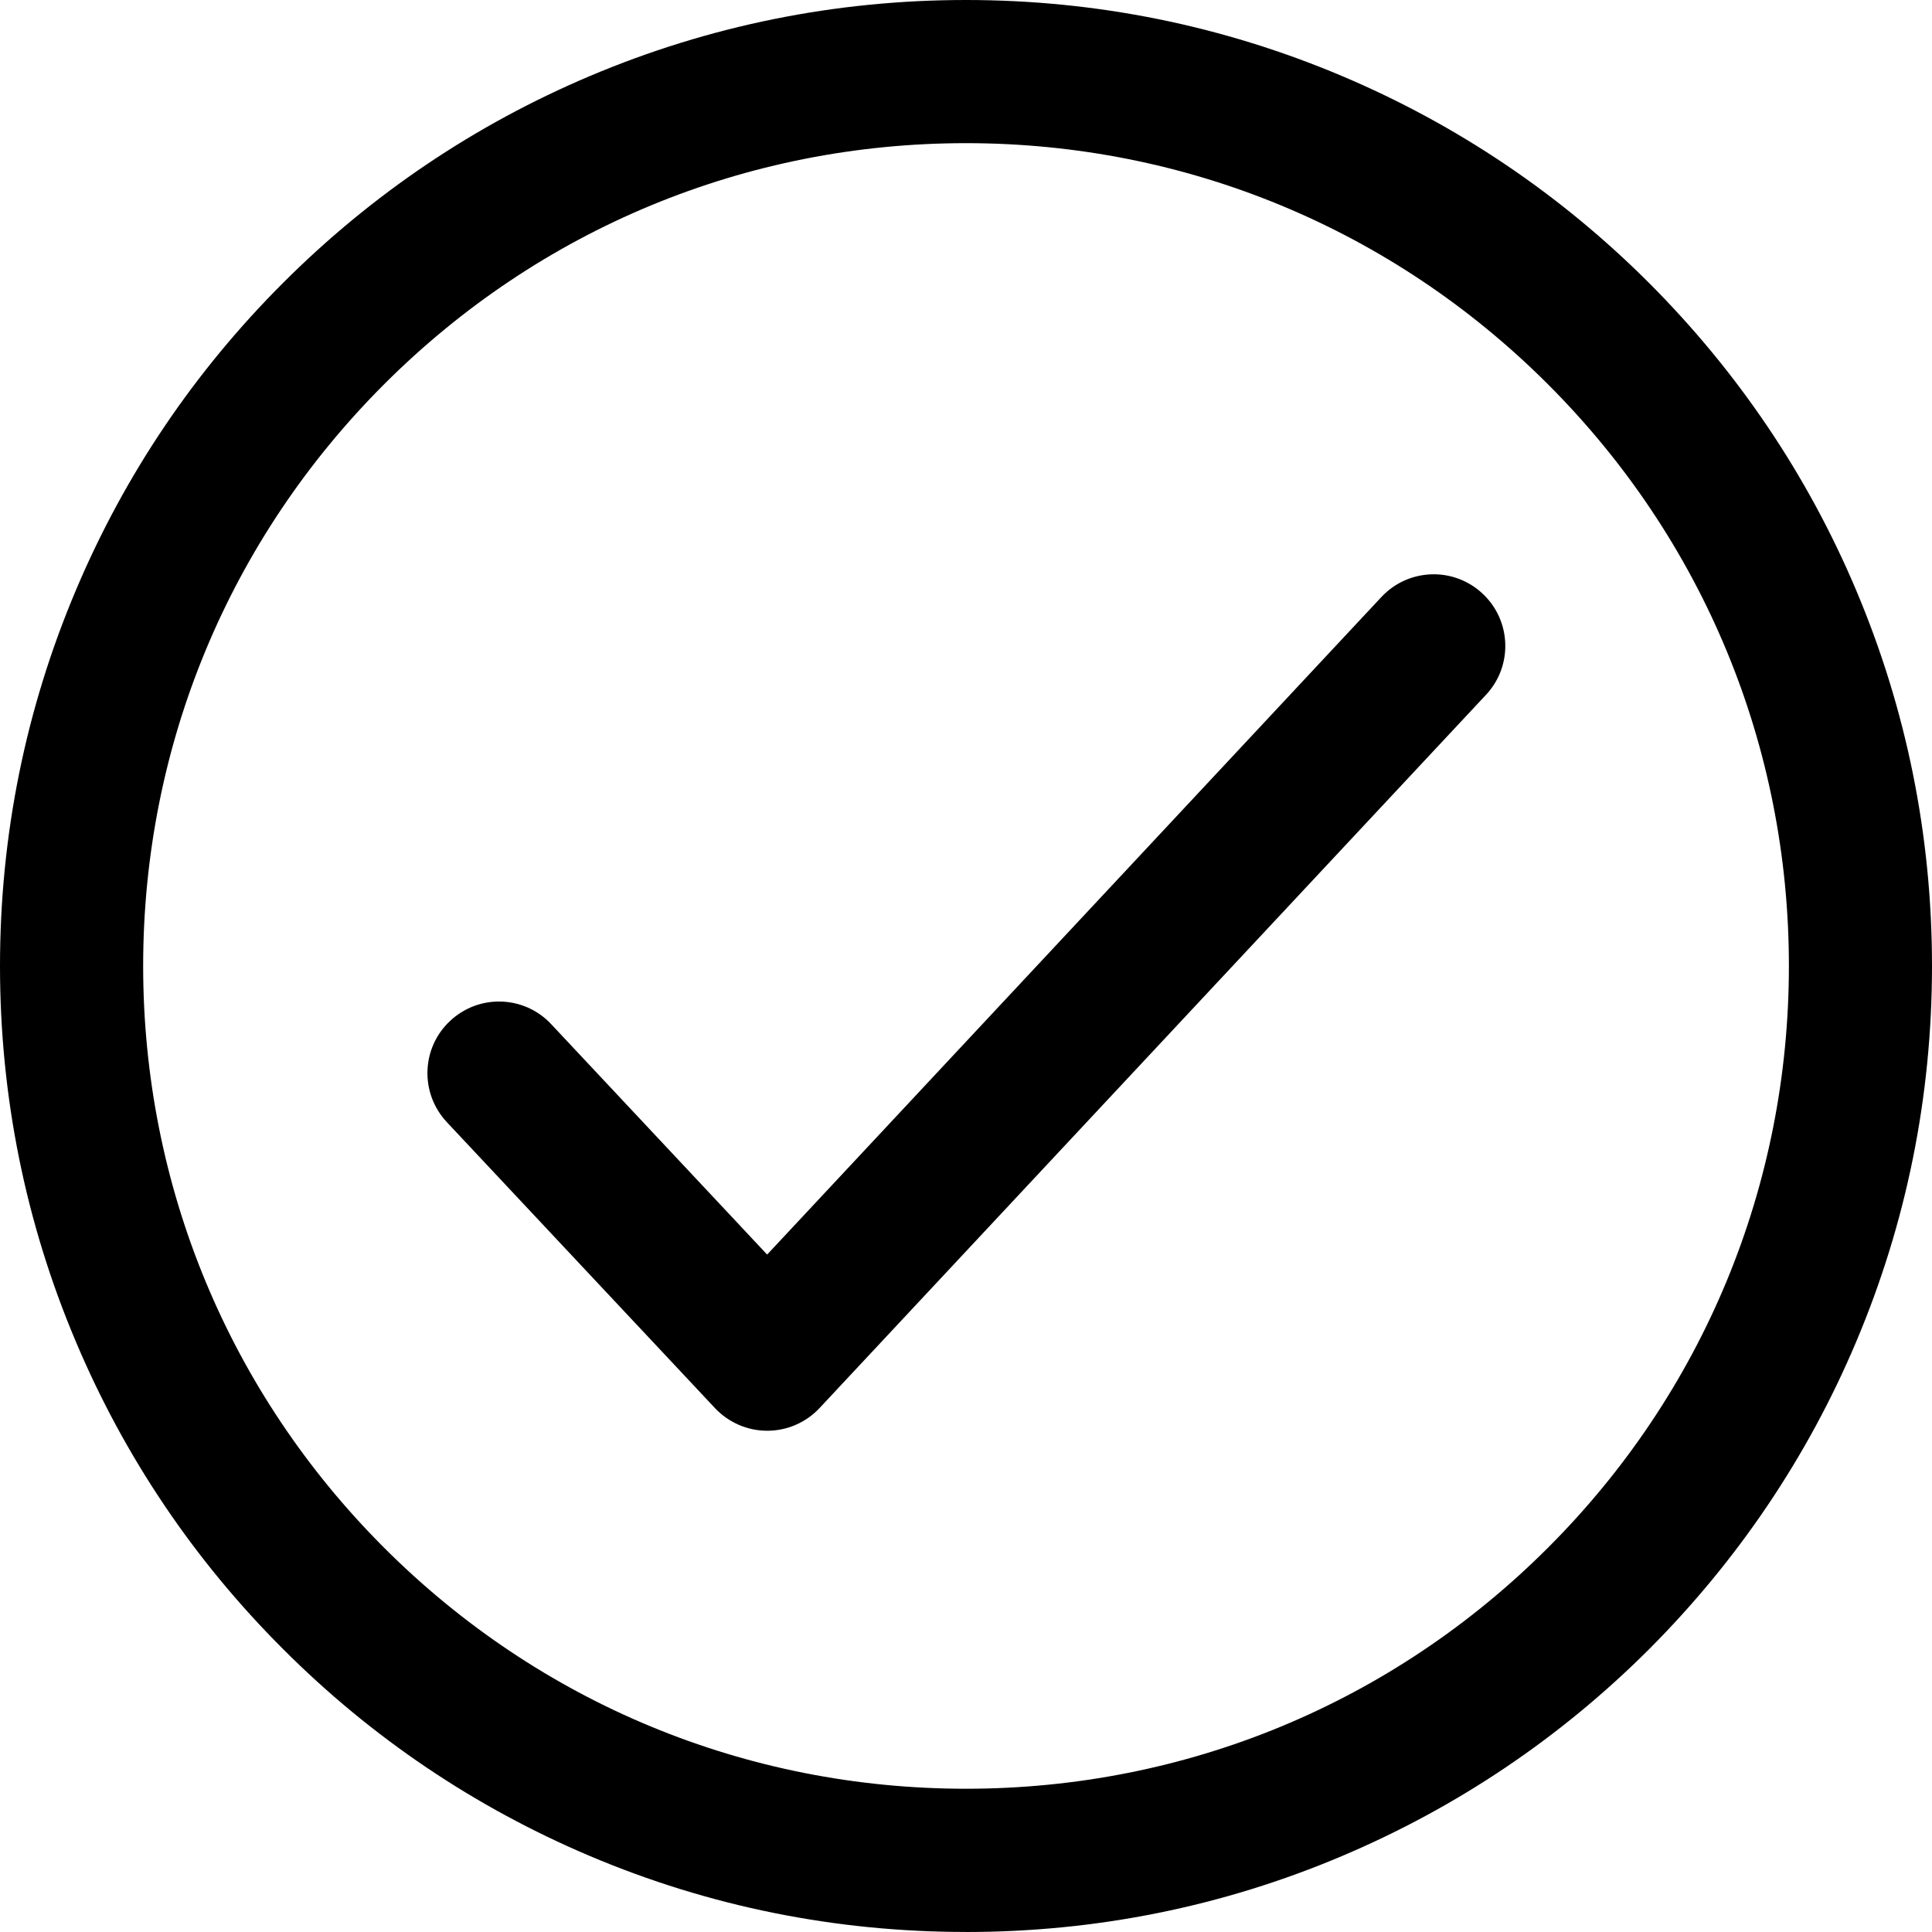
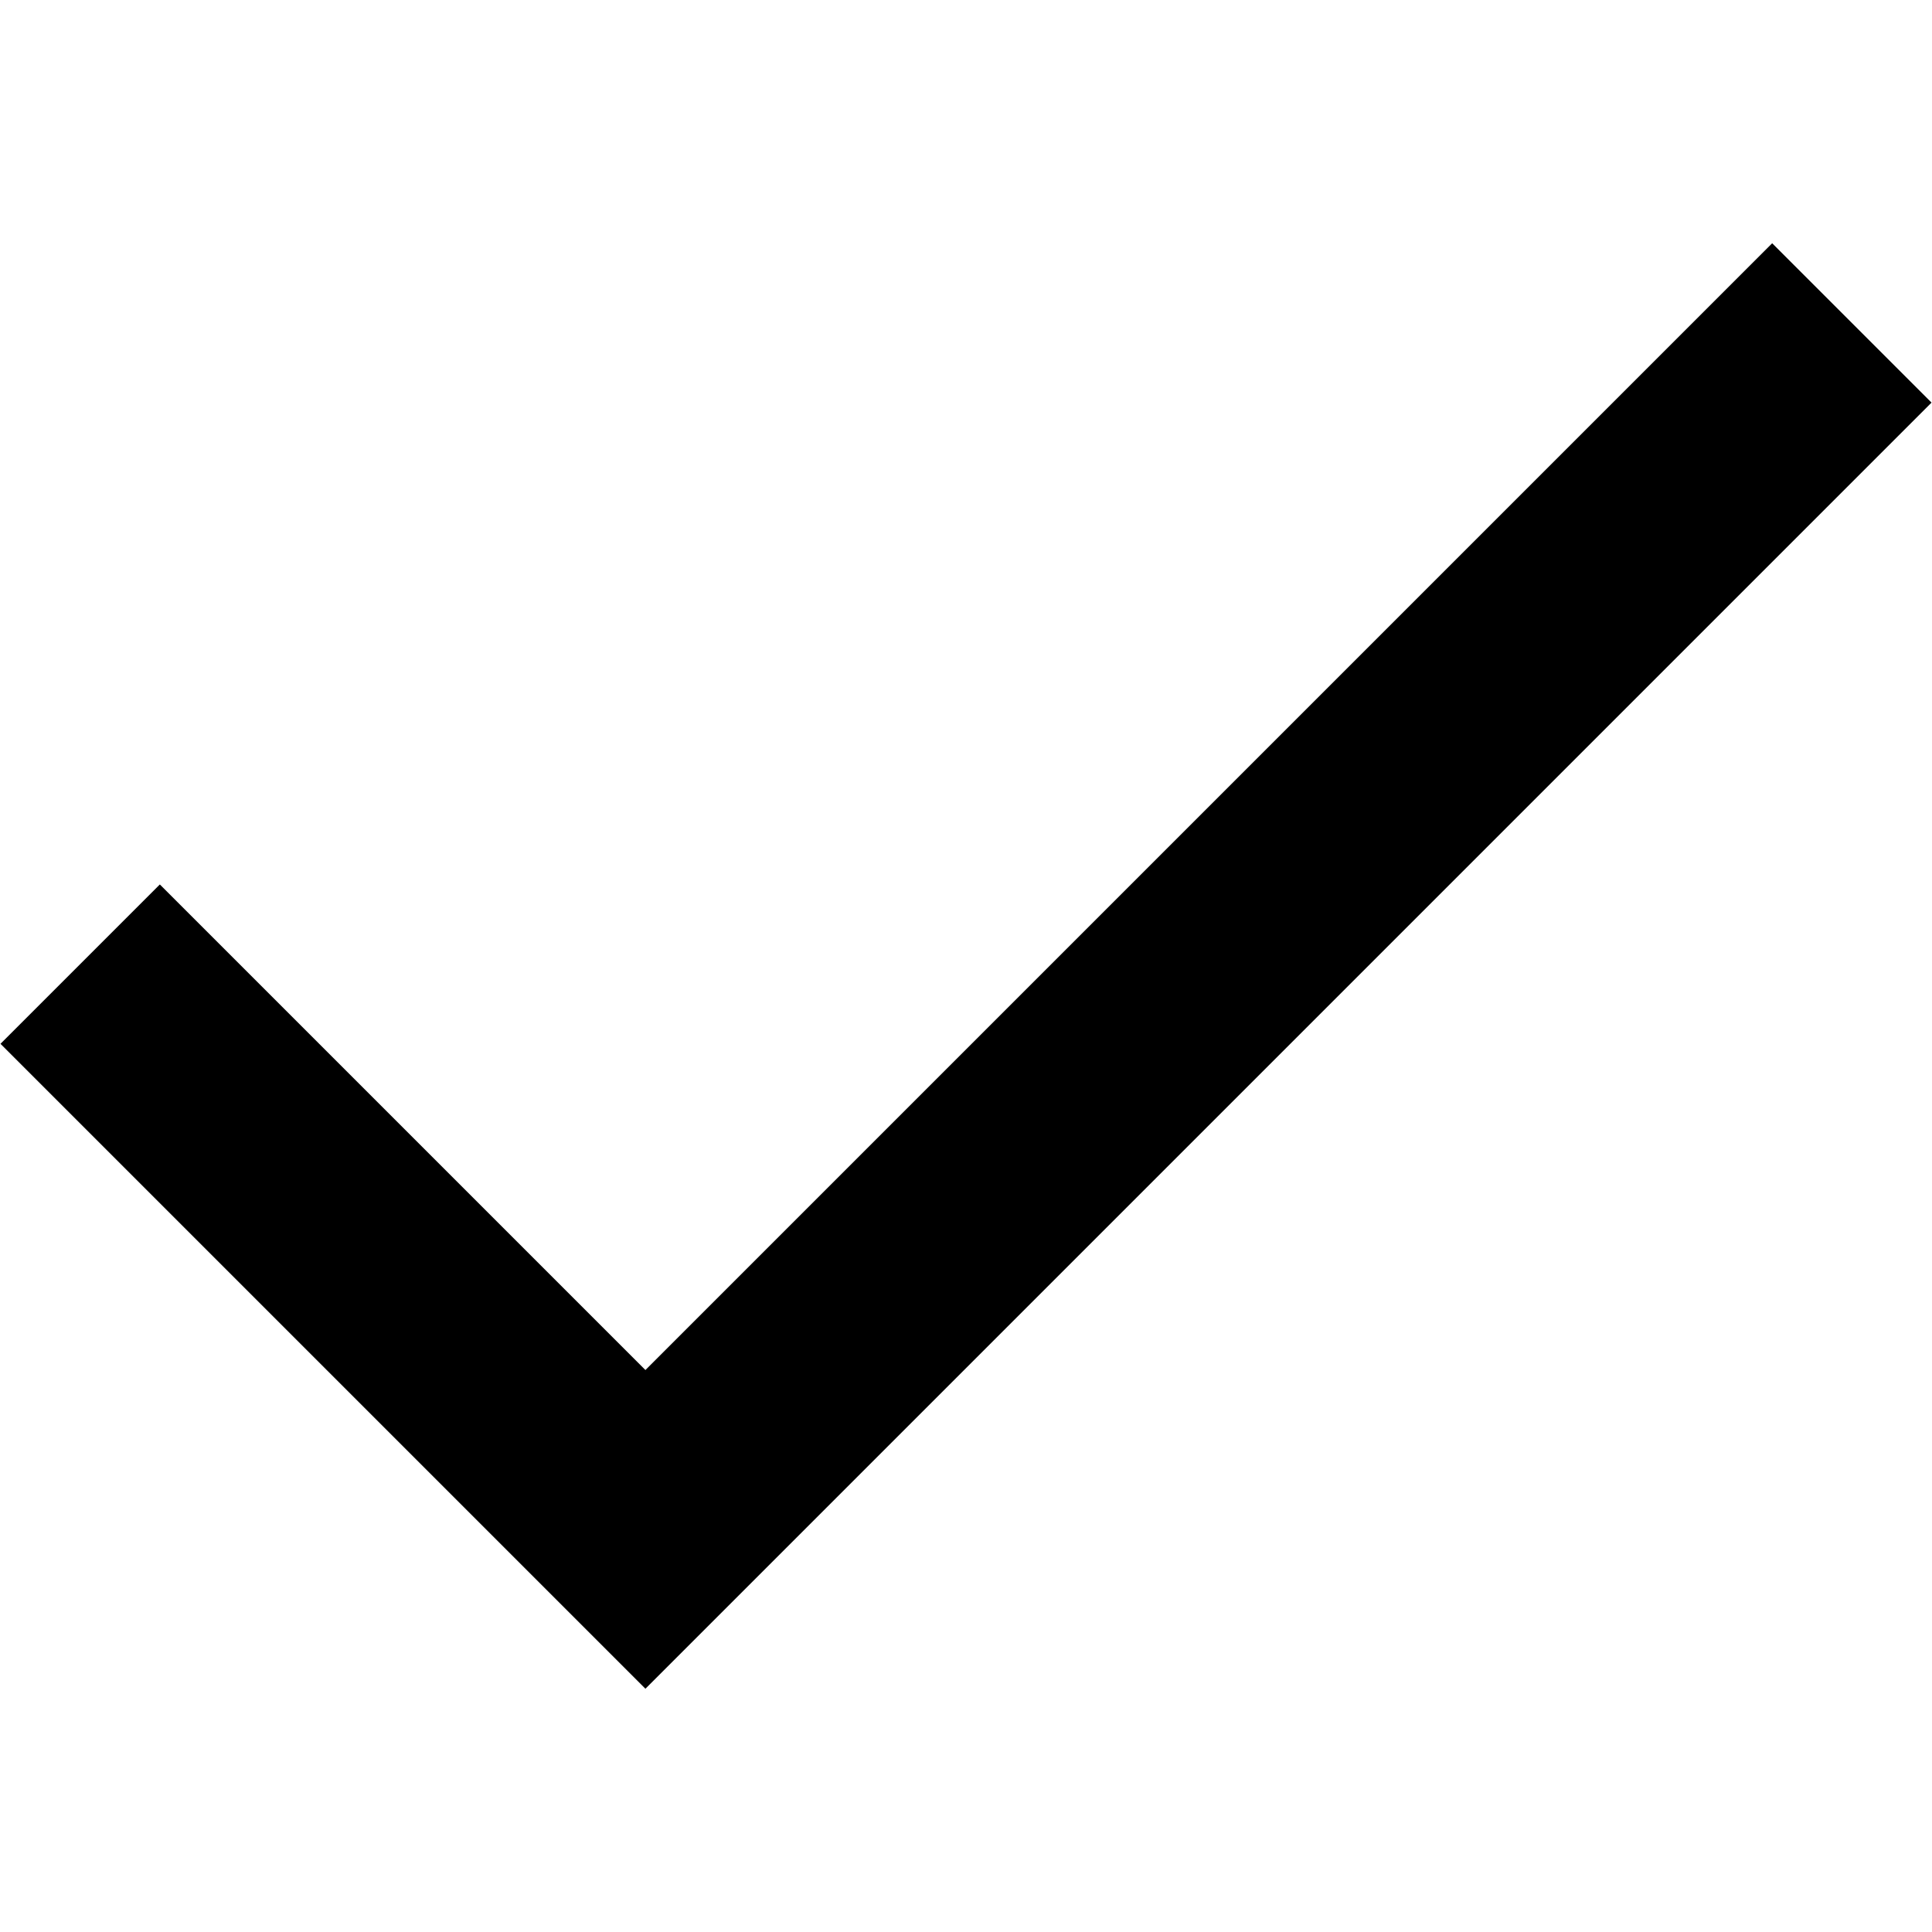
- <svg xmlns="http://www.w3.org/2000/svg" width="100" height="99.998" viewBox="0 0 100 99.998">
-   <path d="M49.998 99.998c-6.748 0-13.298-1.318-19.463-3.93-5.95-2.52-11.3-6.12-15.89-10.72-4.59-4.584-8.195-9.93-10.712-15.888C1.323 63.298 0 56.75 0 49.998c0-6.748 1.323-13.296 3.933-19.46 2.517-5.957 6.12-11.3 10.713-15.89 4.59-4.593 9.94-8.197 15.89-10.714C36.703 1.326 43.25 0 49.997 0c6.746 0 13.293 1.326 19.46 3.933 5.952 2.517 11.304 6.12 15.898 10.713 4.585 4.592 8.198 9.934 10.713 15.89C98.676 36.703 100 43.25 100 50c0 6.753-1.323 13.3-3.93 19.463-2.516 5.958-6.13 11.305-10.714 15.9-4.595 4.59-9.946 8.187-15.898 10.707-6.167 2.612-12.715 3.93-19.46 3.93zm0-92.588c-11.377 0-22.068 4.434-30.112 12.476S7.41 38.623 7.41 49.998c0 11.372 4.43 22.075 12.476 30.117s18.735 12.47 30.112 12.47c11.38 0 22.073-4.428 30.12-12.47S92.593 61.37 92.593 49.998c0-11.375-4.43-22.07-12.476-30.112S61.377 7.41 49.997 7.41z" />
-   <path d="M39.71 74.055c-1.024 0-2-.425-2.704-1.172L23.126 58.08c-1.4-1.5-1.324-3.84.17-5.237 1.494-1.402 3.838-1.326 5.234.168l11.177 11.925L71.5 30.902c1.4-1.497 3.744-1.577 5.238-.176 1.494 1.396 1.577 3.74.18 5.234l-34.5 36.923c-.7.747-1.68 1.172-2.704 1.172h-.005z" />
+ <svg xmlns="http://www.w3.org/2000/svg" width="823" height="823" viewBox="90.471 302.809 823 823">
+   <path d="M365.407 1022.185L90.677 747.457l67.883-67.882L365.406 886.42l479.977-479.988 67.883 67.882" />
</svg>
